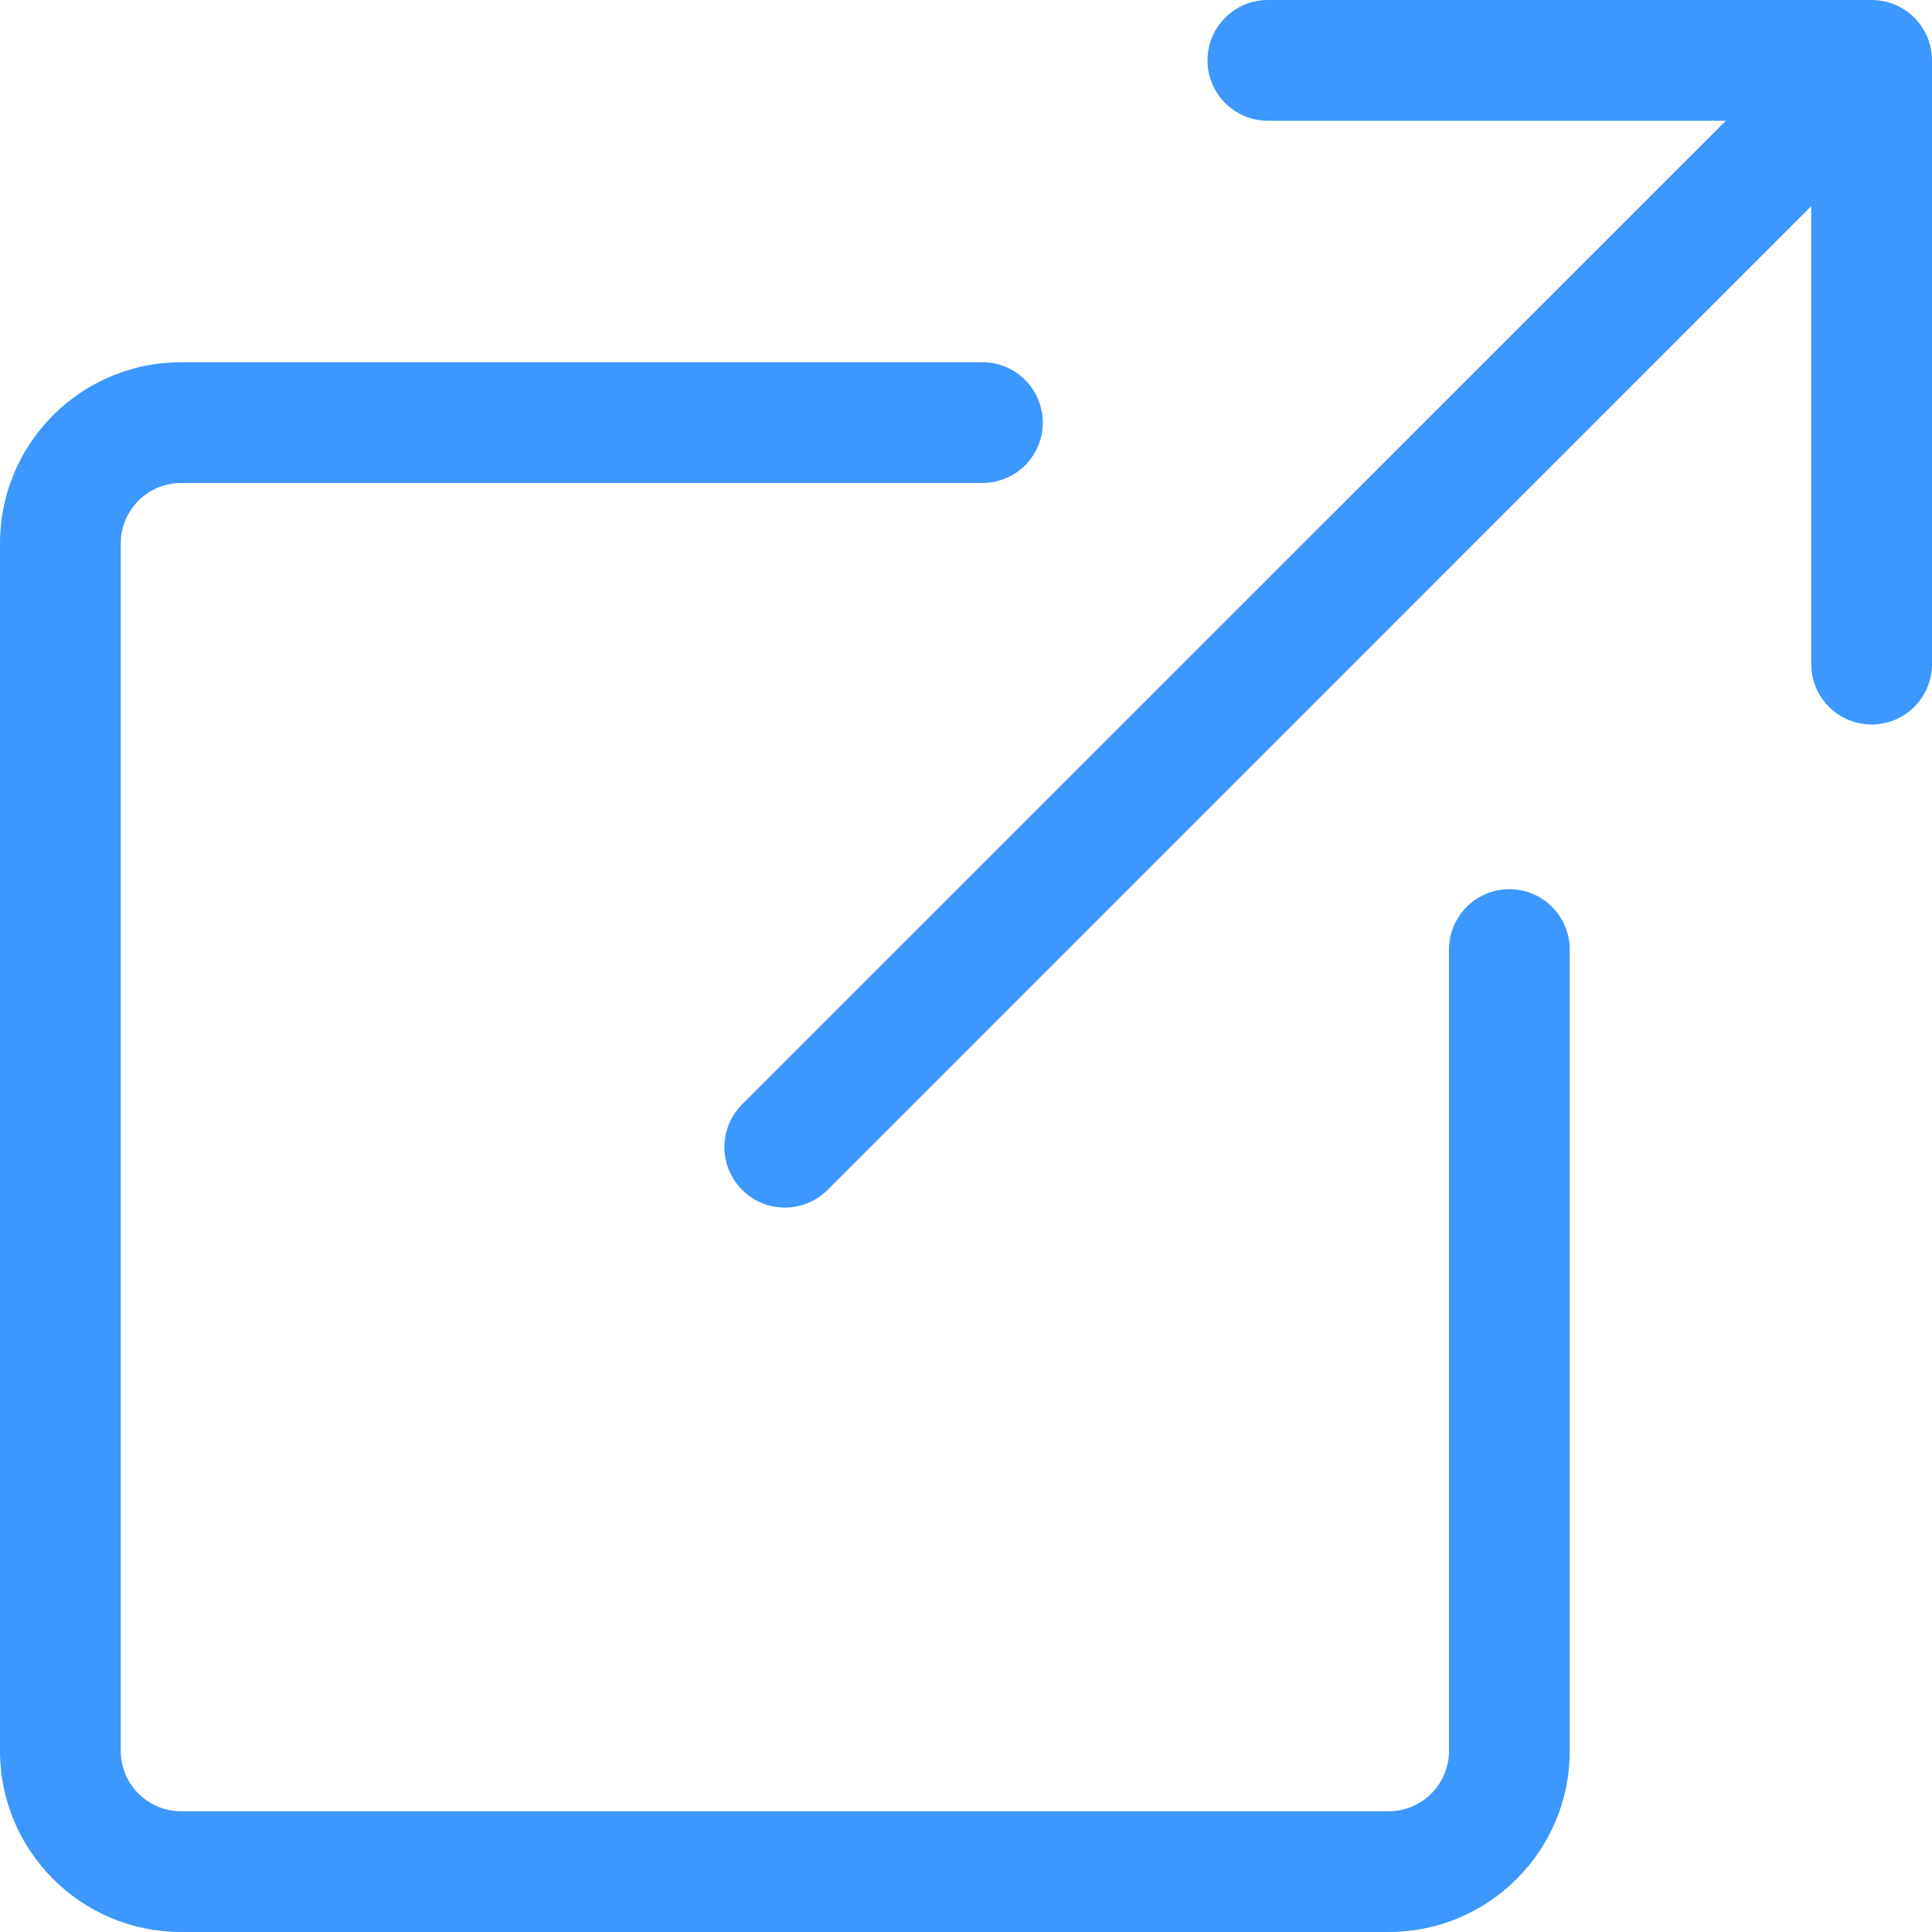
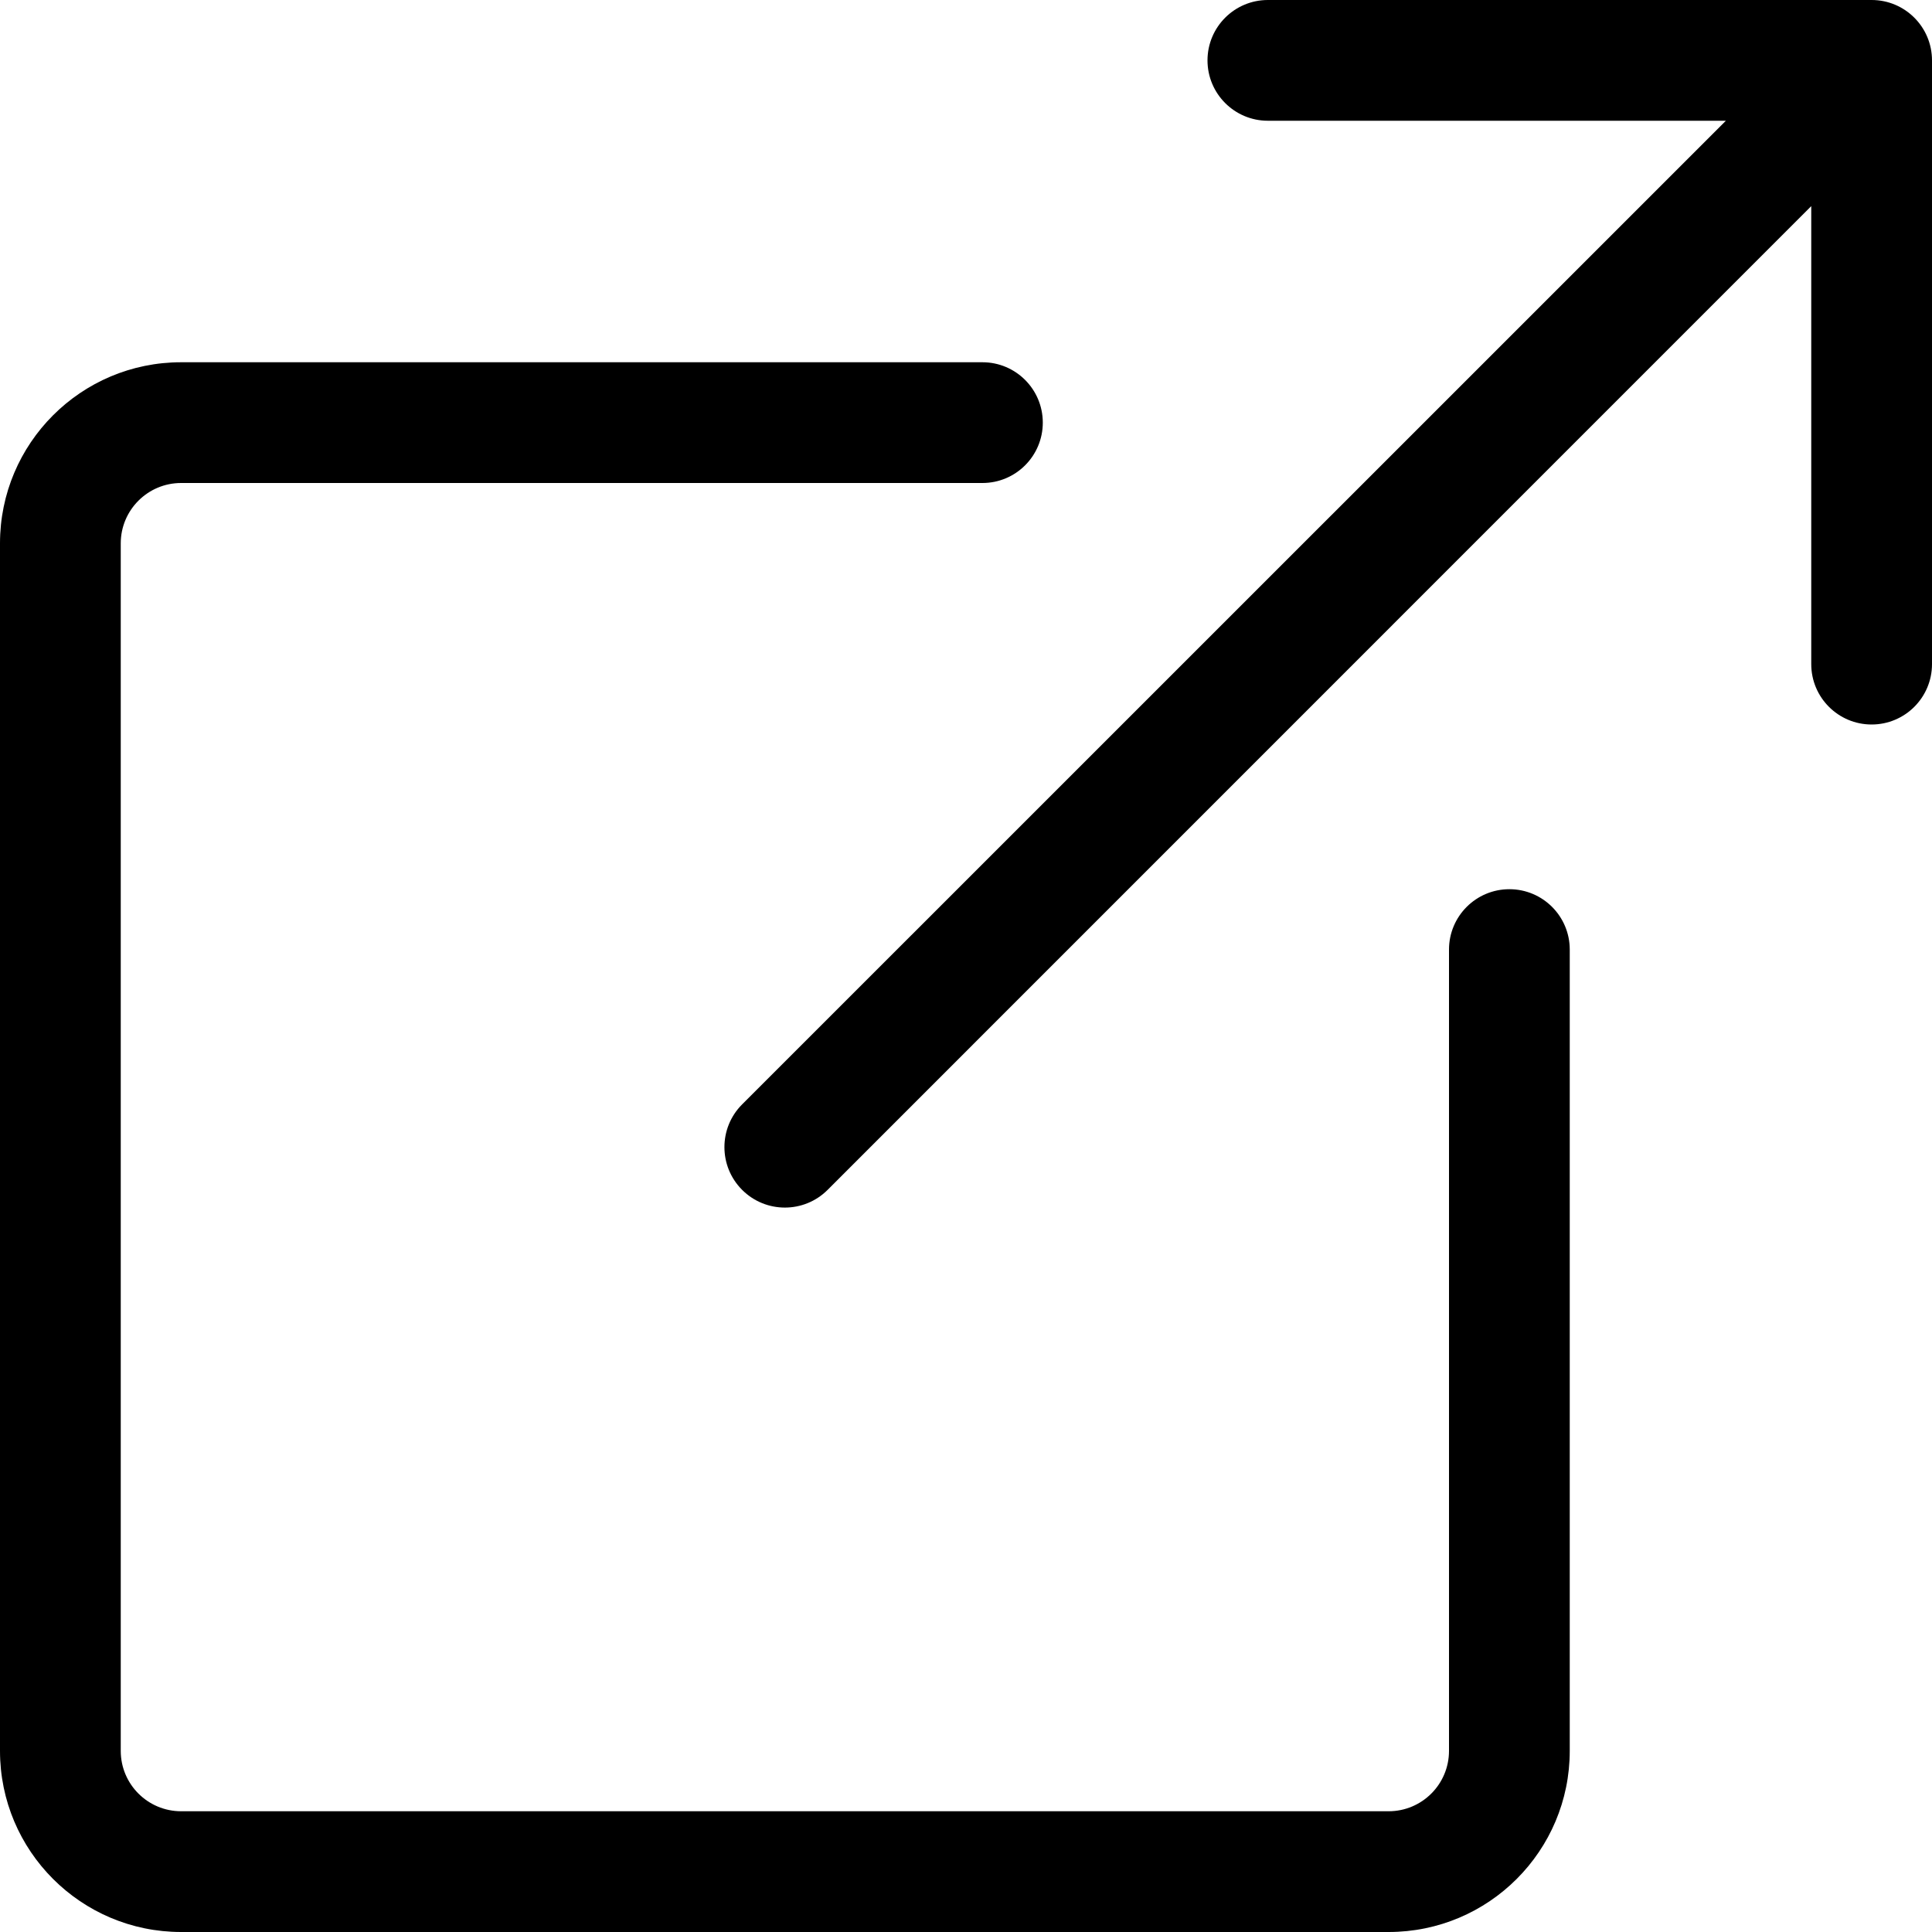
- <svg xmlns="http://www.w3.org/2000/svg" width="16" height="16" fill="#3c97ff" class="bi bi-box-arrow-up-right" viewBox="0 0 16 16">
+ <svg xmlns="http://www.w3.org/2000/svg" width="16" height="16" fill="currentColor" class="bi bi-box-arrow-up-right" viewBox="0 0 16 16">
  <path fill-rule="evenodd" d="M8.636 3.5a.5.5 0 0 0-.5-.5H1.5A1.5 1.5 0 0 0 0 4.5v10A1.5 1.5 0 0 0 1.5 16h10a1.5 1.5 0 0 0 1.5-1.5V7.864a.5.5 0 0 0-1 0V14.5a.5.5 0 0 1-.5.5h-10a.5.5 0 0 1-.5-.5v-10a.5.5 0 0 1 .5-.5h6.636a.5.5 0 0 0 .5-.5" />
  <path fill-rule="evenodd" d="M16 .5a.5.5 0 0 0-.5-.5h-5a.5.5 0 0 0 0 1h3.793L6.146 9.146a.5.5 0 1 0 .708.708L15 1.707V5.5a.5.5 0 0 0 1 0z" />
</svg>
